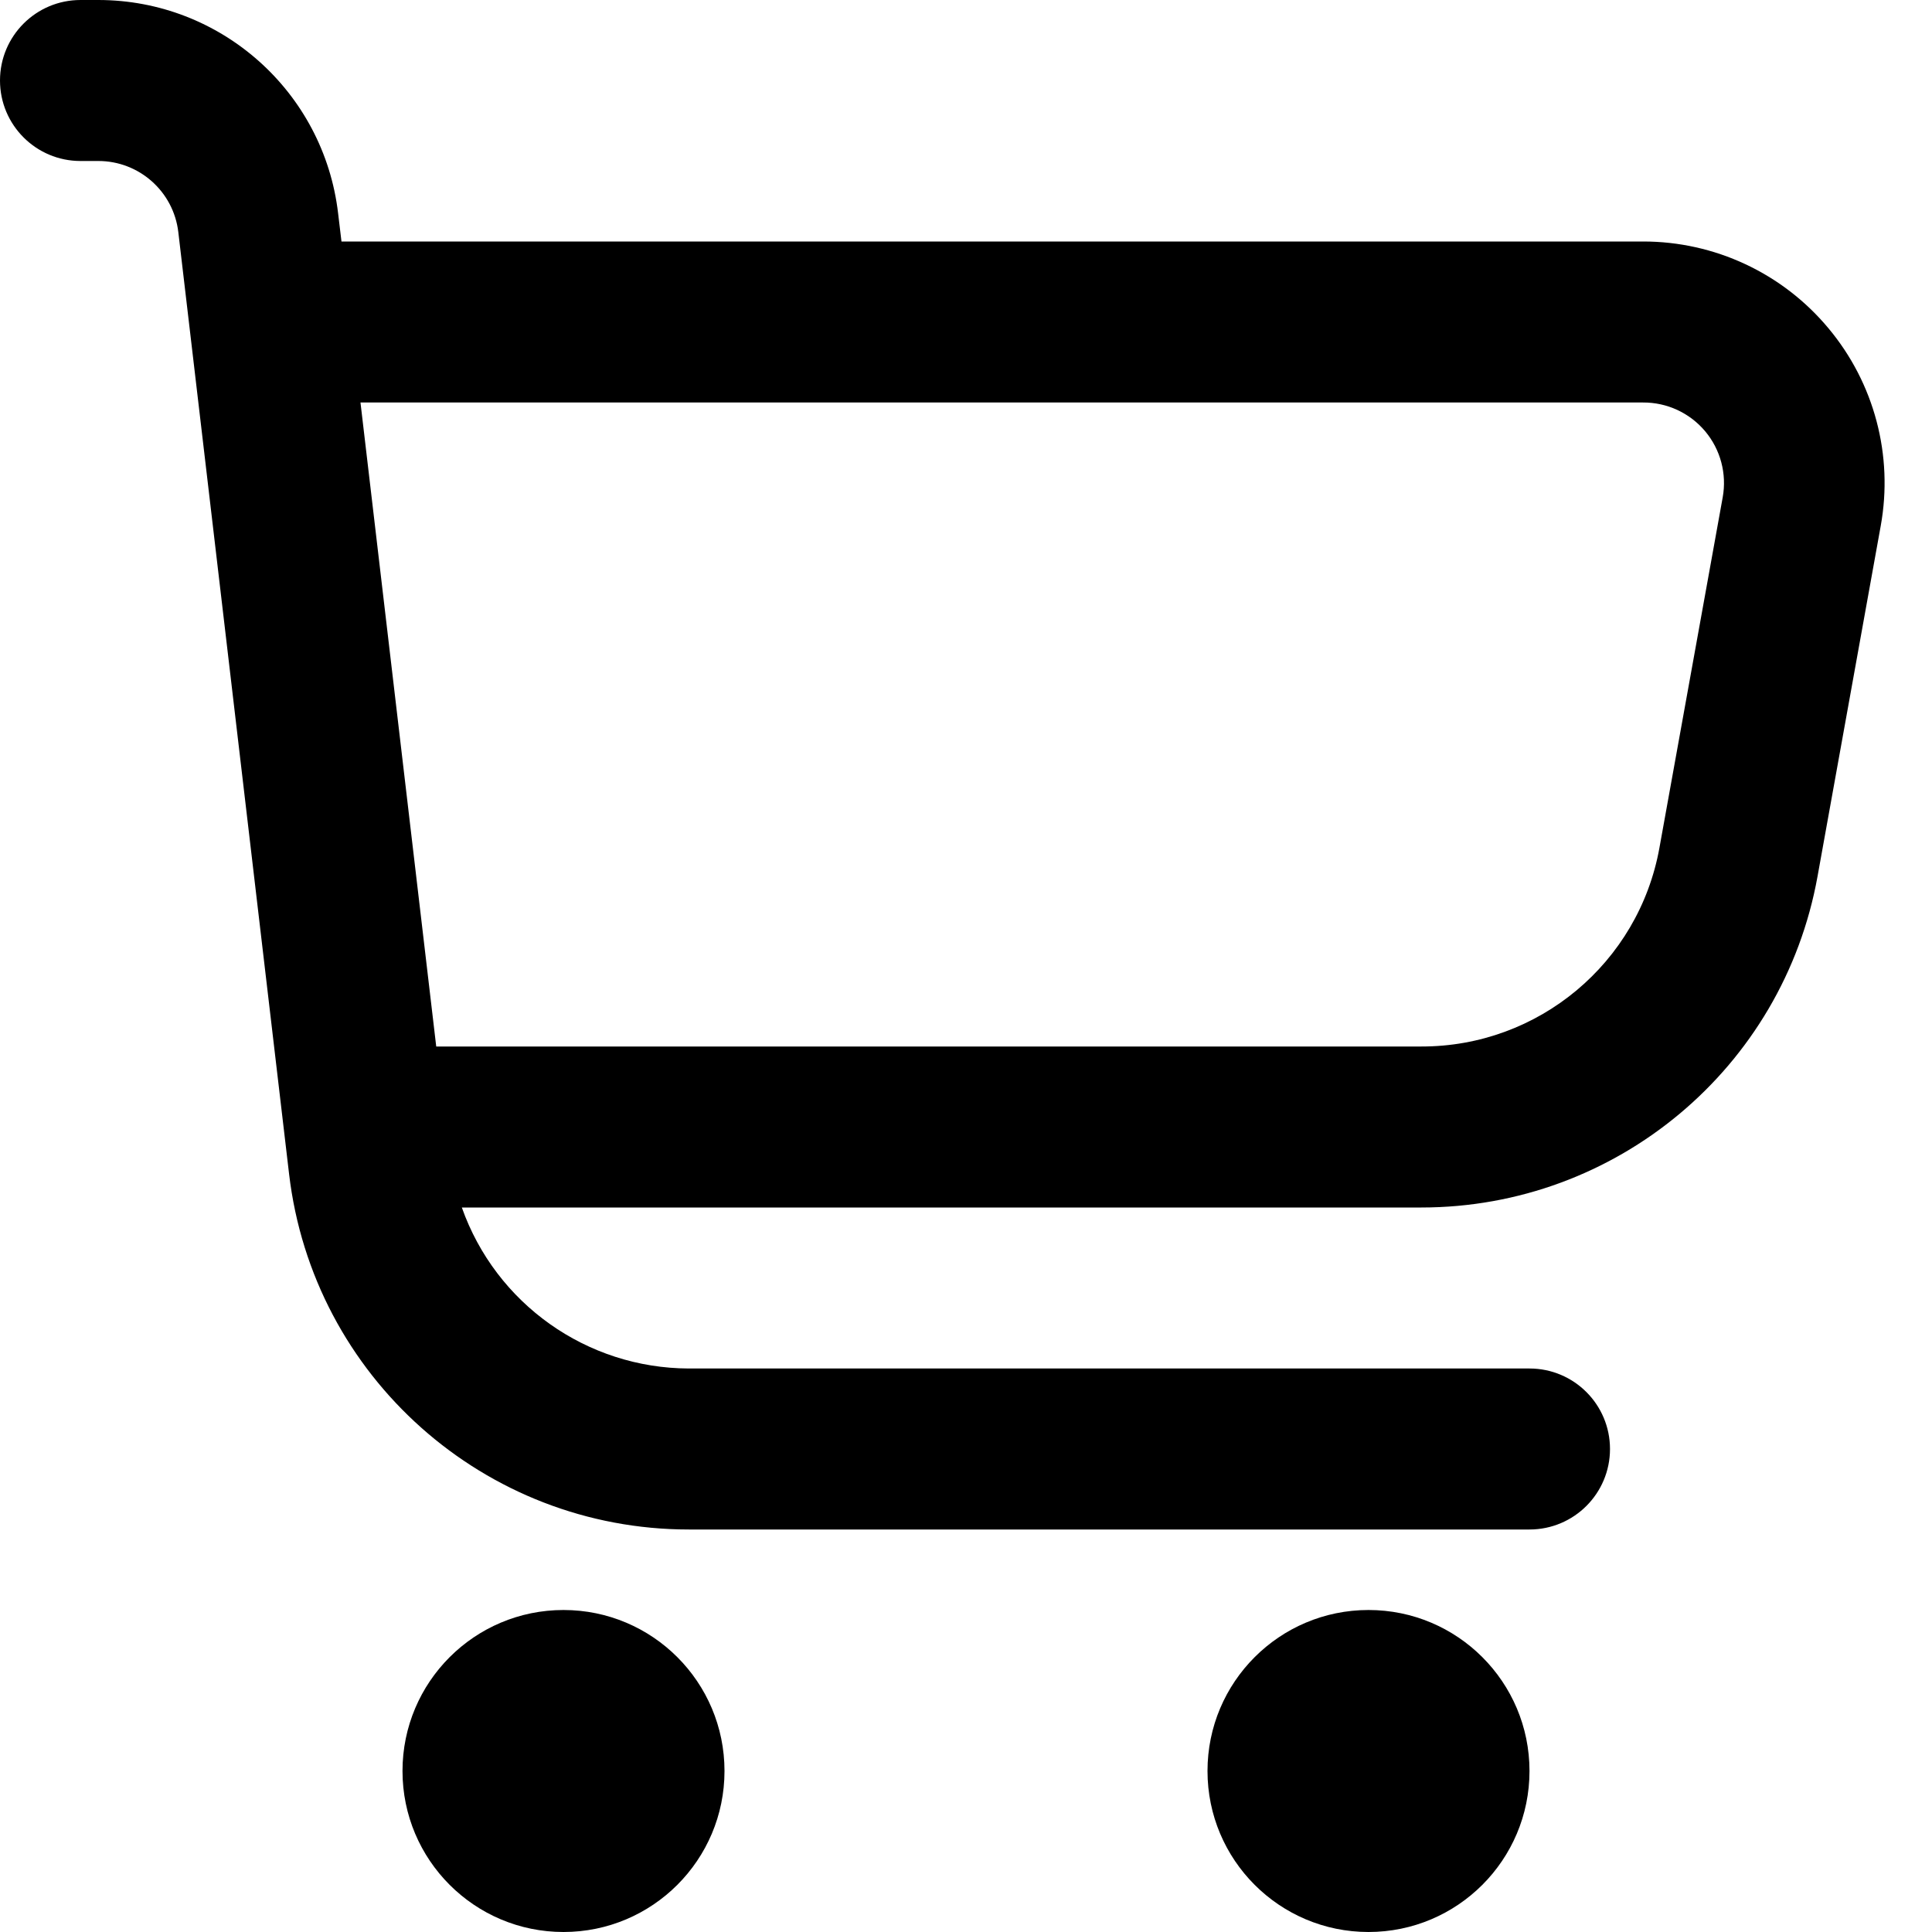
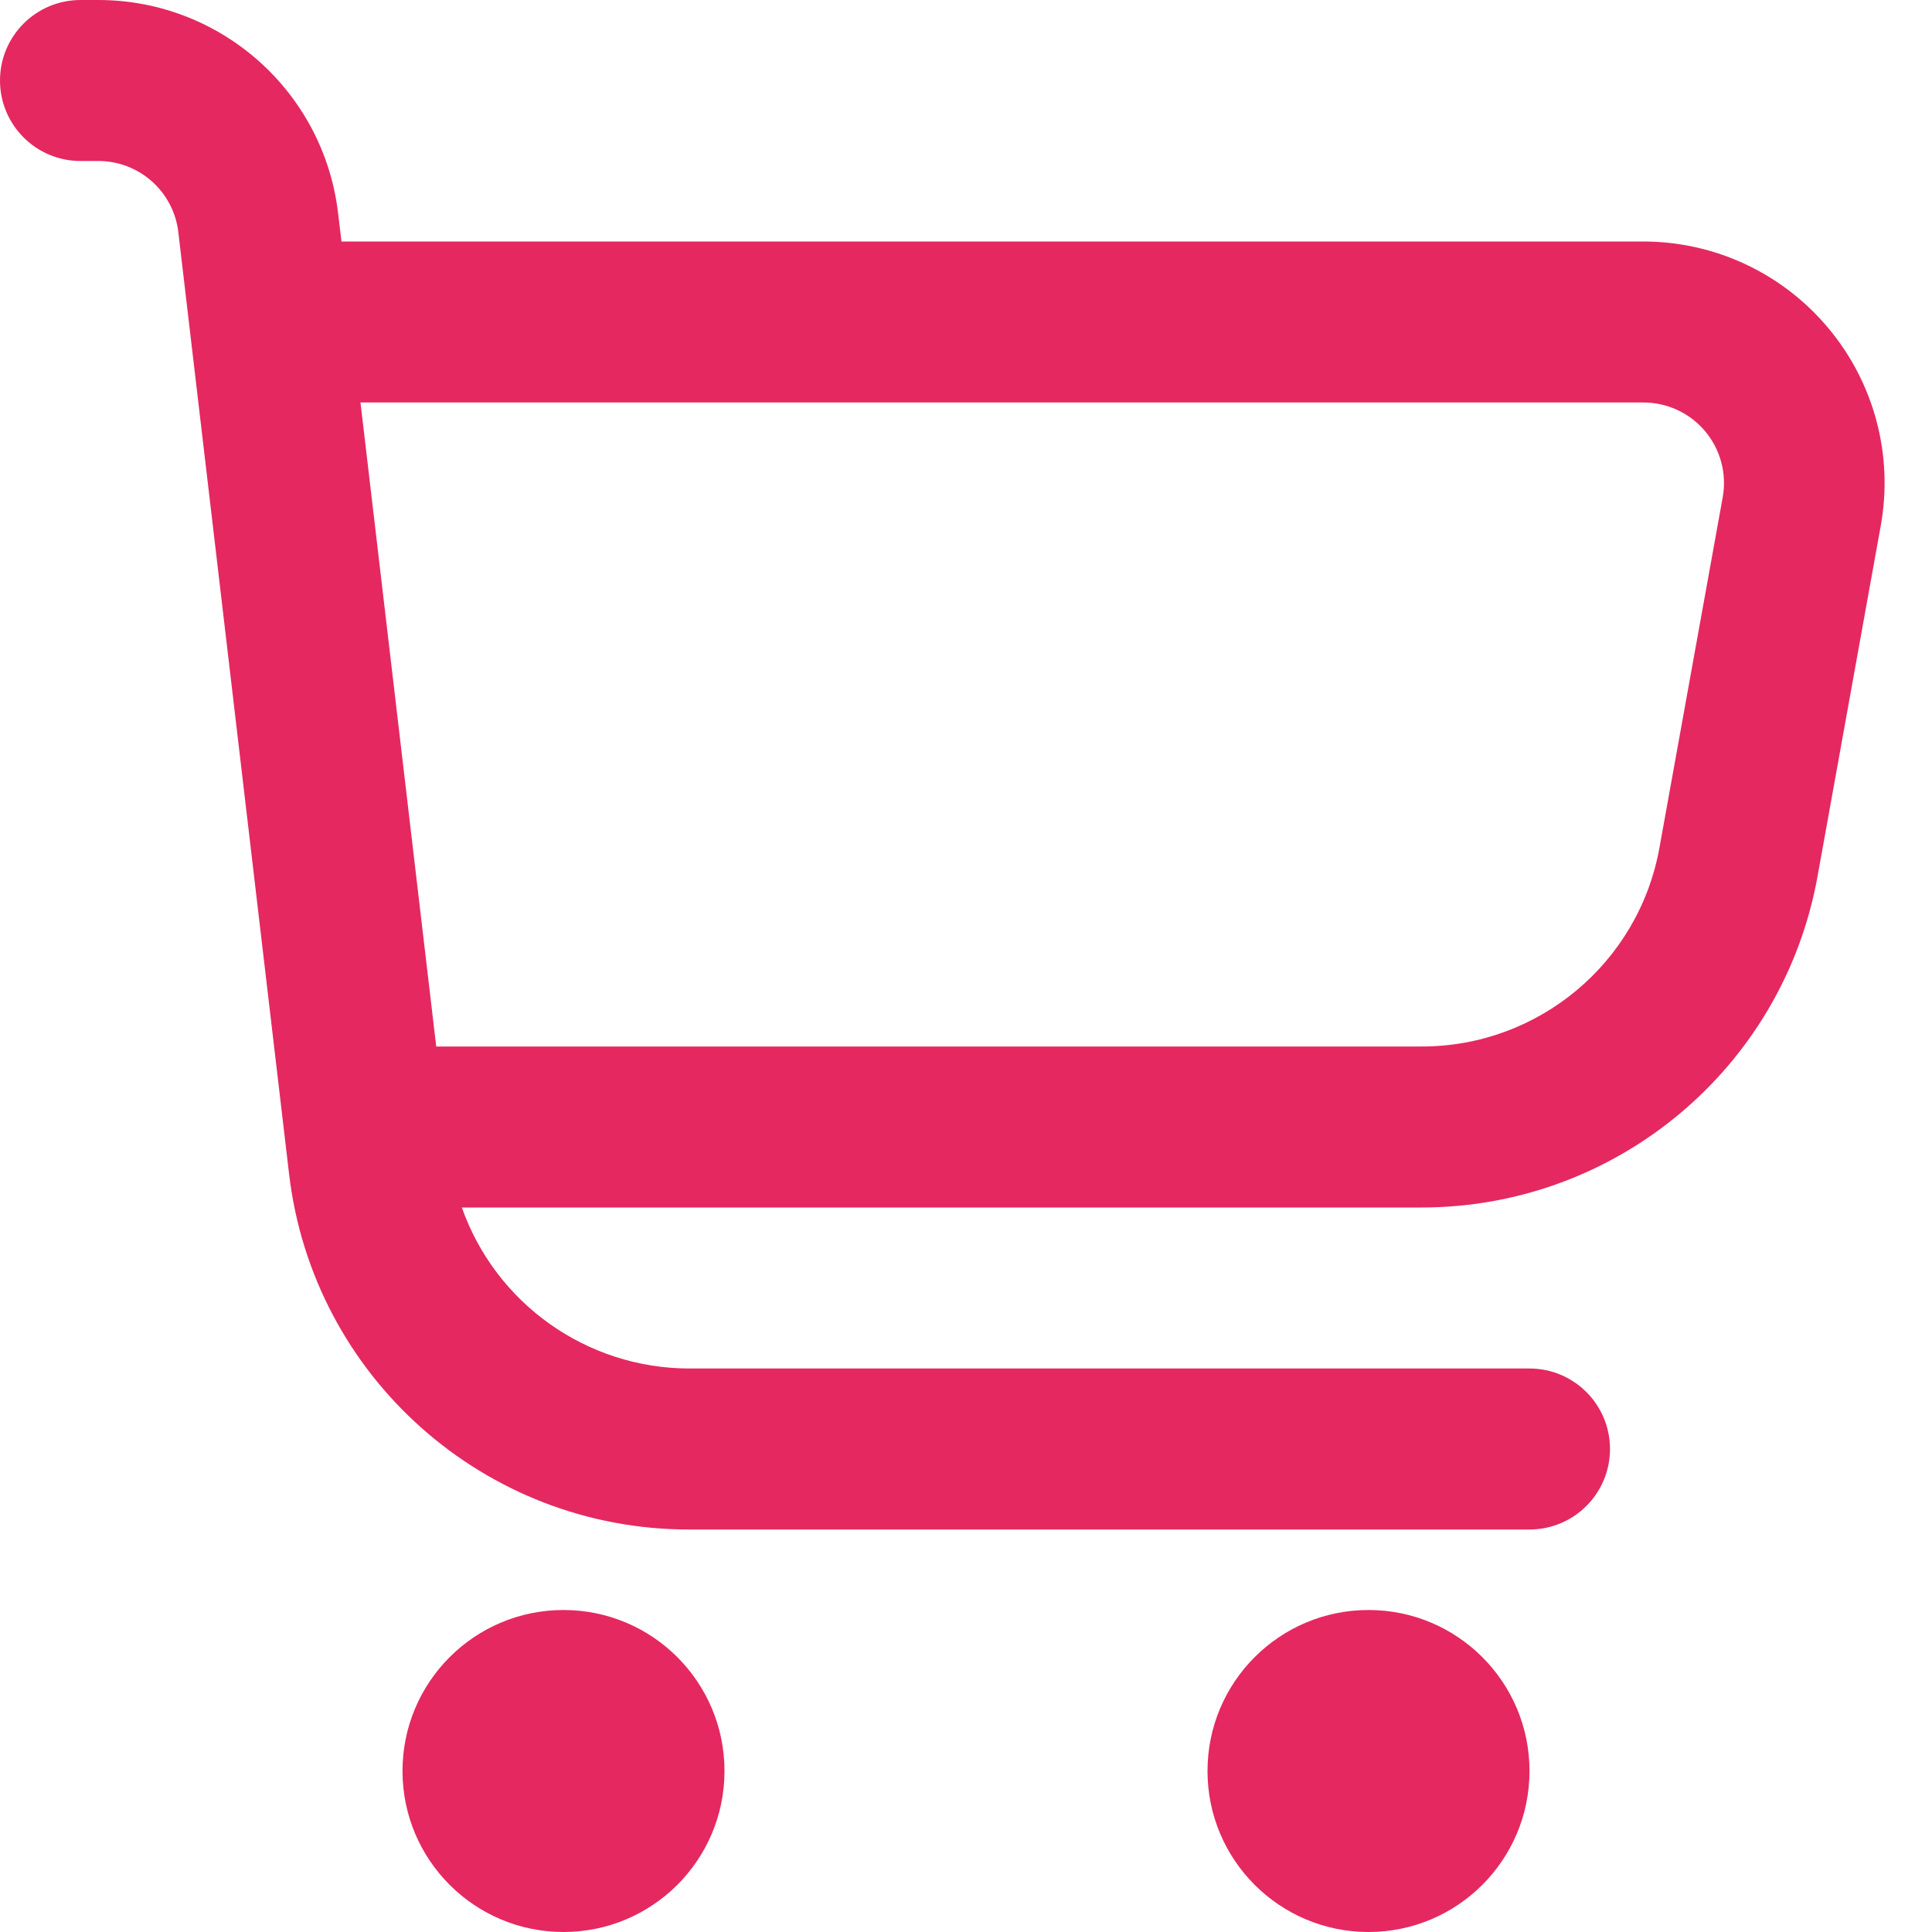
- <svg xmlns="http://www.w3.org/2000/svg" fill="currentColor" id="Outline" viewBox="0 0 24 24" width="25" height="25">
+ <svg xmlns="http://www.w3.org/2000/svg" fill="#e52860" id="Outline" viewBox="0 0 24 24" width="25" height="25">
  <path d="M22.713,4.077A2.993,2.993,0,0,0,20.41,3H4.242L4.2,2.649A3,3,0,0,0,1.222,0H1A1,1,0,0,0,1,2h.222a1,1,0,0,1,.993.883l1.376,11.7A5,5,0,0,0,8.557,19H19a1,1,0,0,0,0-2H8.557a3,3,0,0,1-2.82-2h11.92a5,5,0,0,0,4.921-4.113l.785-4.354A2.994,2.994,0,0,0,22.713,4.077ZM21.4,6.178l-.786,4.354A3,3,0,0,1,17.657,13H5.419L4.478,5H20.41A1,1,0,0,1,21.4,6.178Z" />
  <circle cx="7" cy="22" r="2" />
  <circle cx="17" cy="22" r="2" />
</svg>
